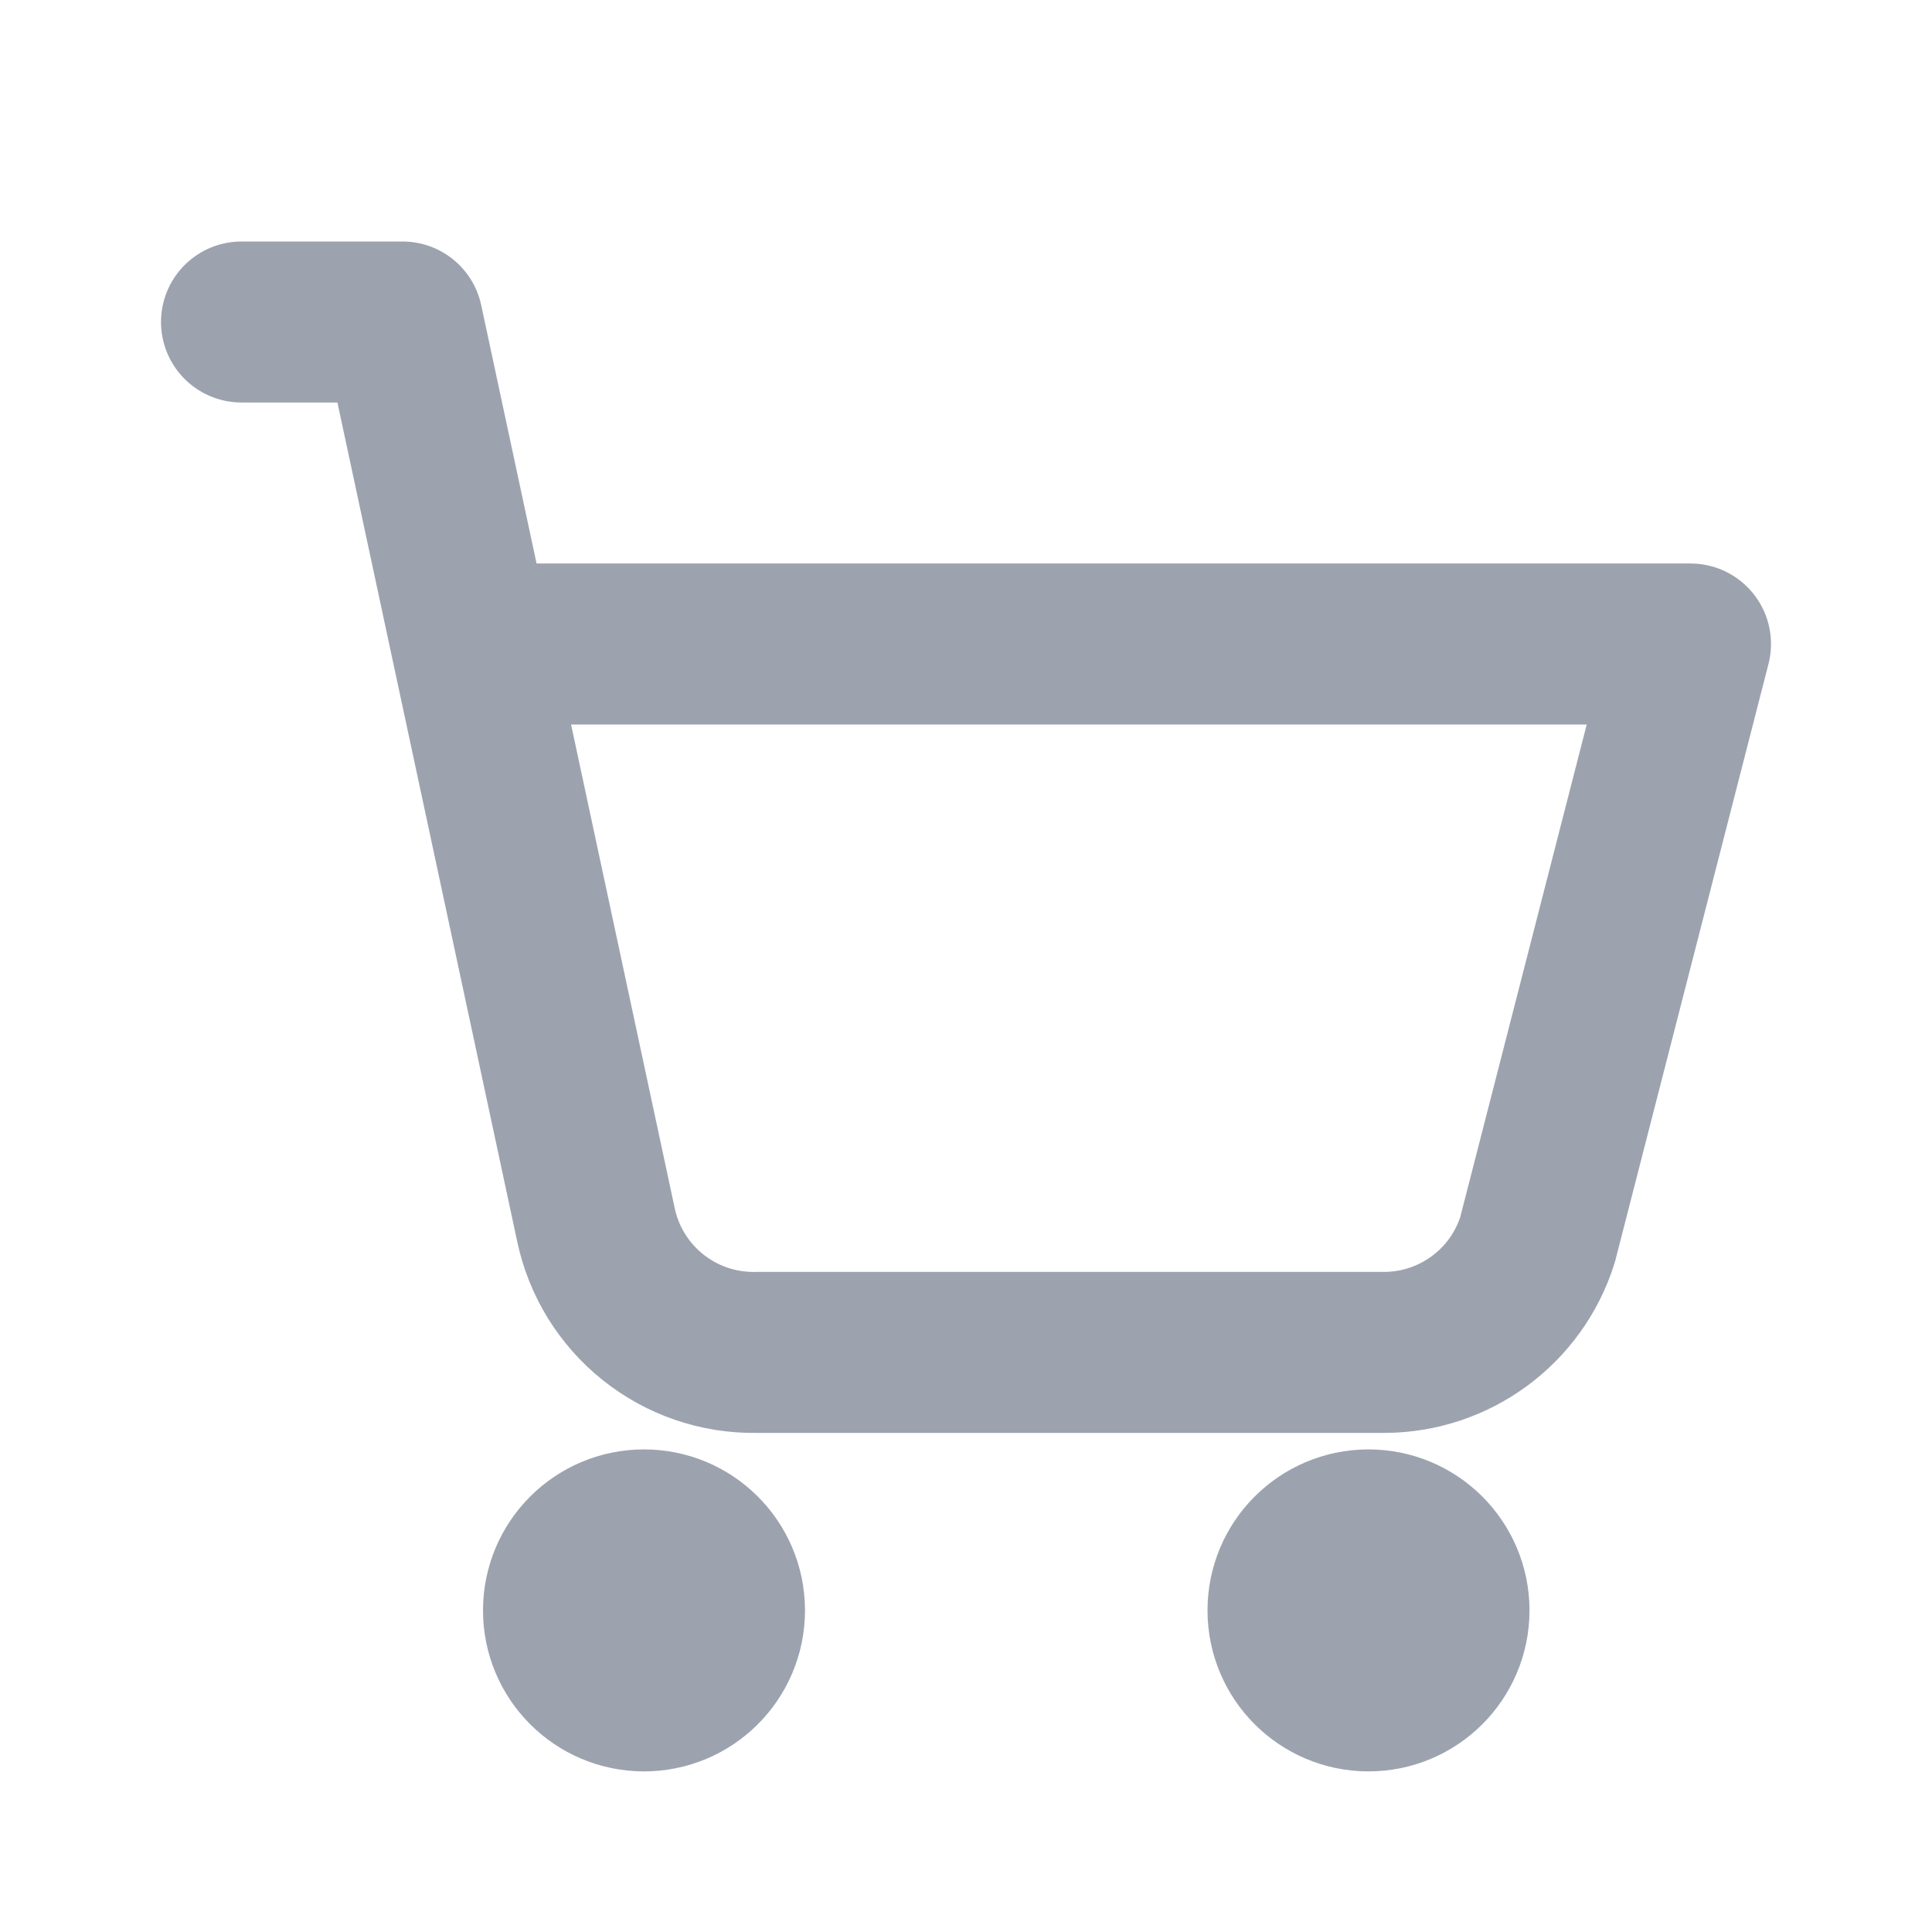
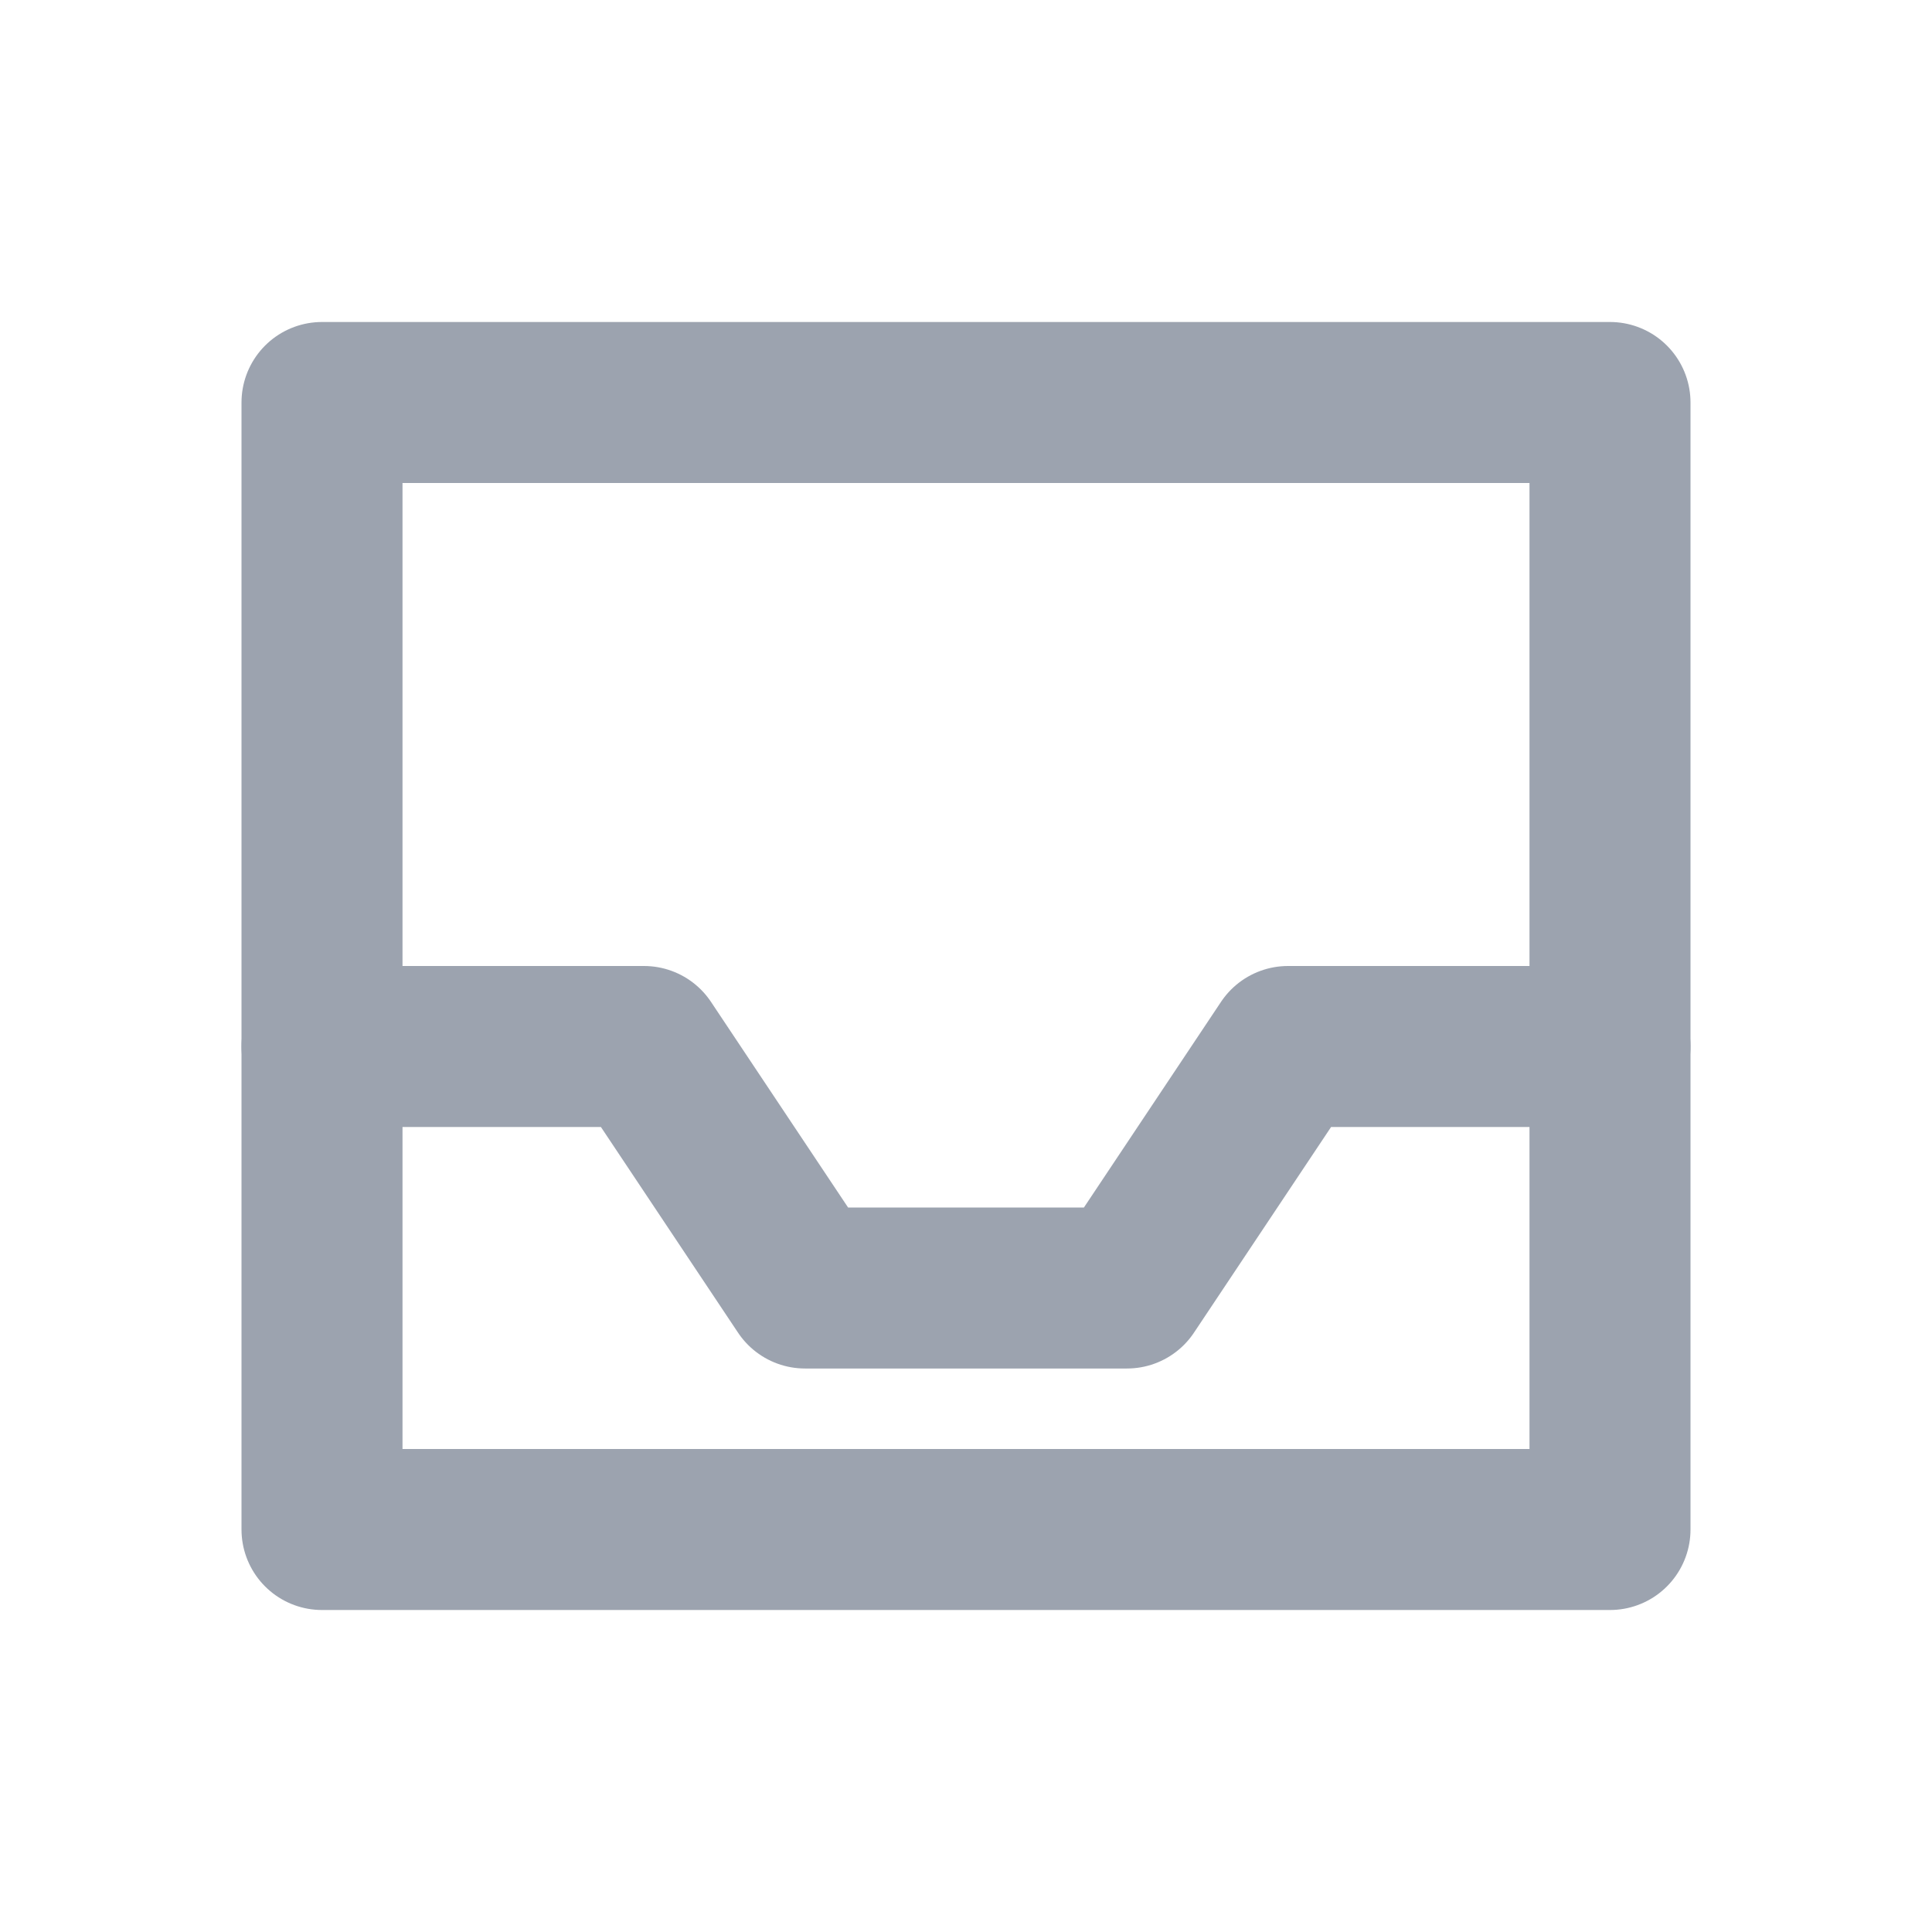
<svg xmlns="http://www.w3.org/2000/svg" viewBox="0 0 24 24" fill="none" stroke="#9ca3af" stroke-width="2" stroke-linecap="round" stroke-linejoin="round">
-   <path d="M3 4h2l2.4 11.2a2 2 0 0 0 2 1.6h7.8a2 2 0 0 0 1.9-1.4L21 8H6" />
-   <path d="M9 20a1 1 0 1 0 0 .01" />
-   <path d="M18 20a1 1 0 1 0 0 .01" />
+   <path d="M4 5h16v14H4z" />
+   <path d="M4 13h4l2 3h4l2-3h4" />
</svg>
